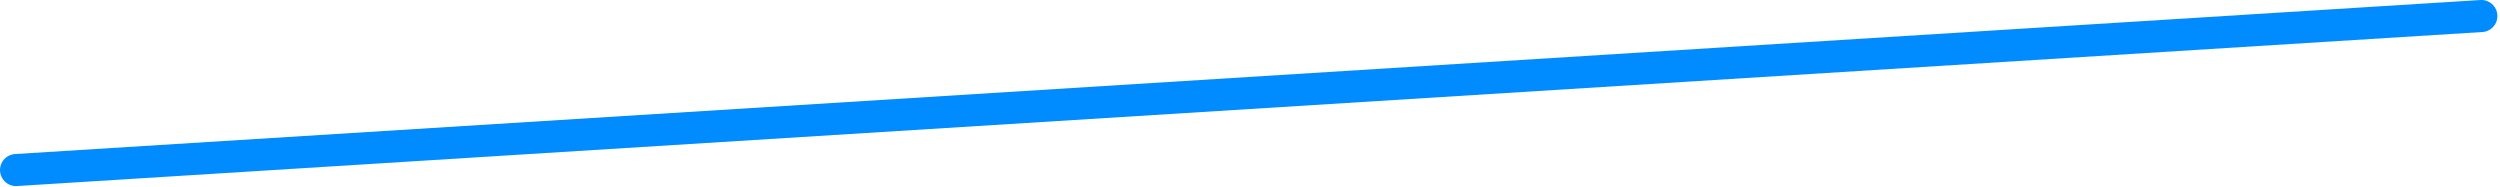
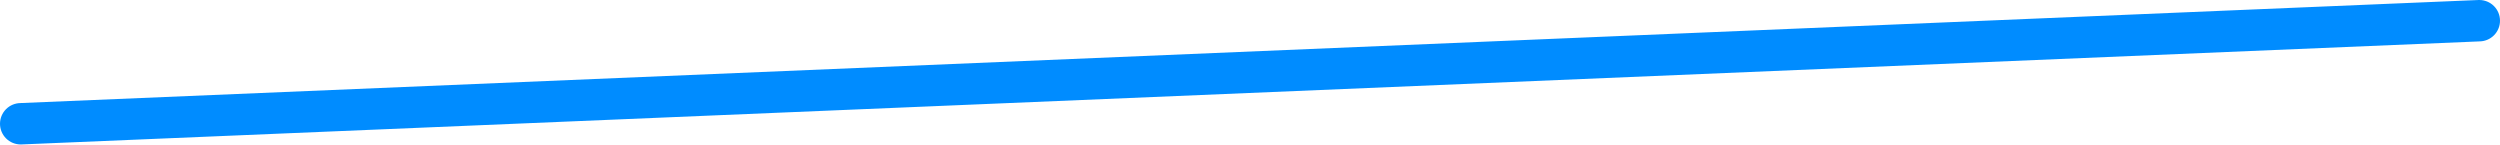
- <svg xmlns="http://www.w3.org/2000/svg" width="468" height="35" viewBox="0 0 468 35" fill="none">
-   <path d="M3.001 31.831L464.513 2.999" stroke="#008CFF" stroke-width="6" stroke-linecap="round" stroke-linejoin="round" />
+ <svg xmlns="http://www.w3.org/2000/svg" preserveAspectRatio="none" overflow="visible" style="display: block;" width="362.45" height="20.943" viewBox="0 0 362.45 20.943" fill="none">
+   <path id="Vector 234257382" d="M3 17.943L359.45 3" stroke="#008CFF" stroke-width="6" stroke-linecap="round" stroke-linejoin="round" />
</svg>
